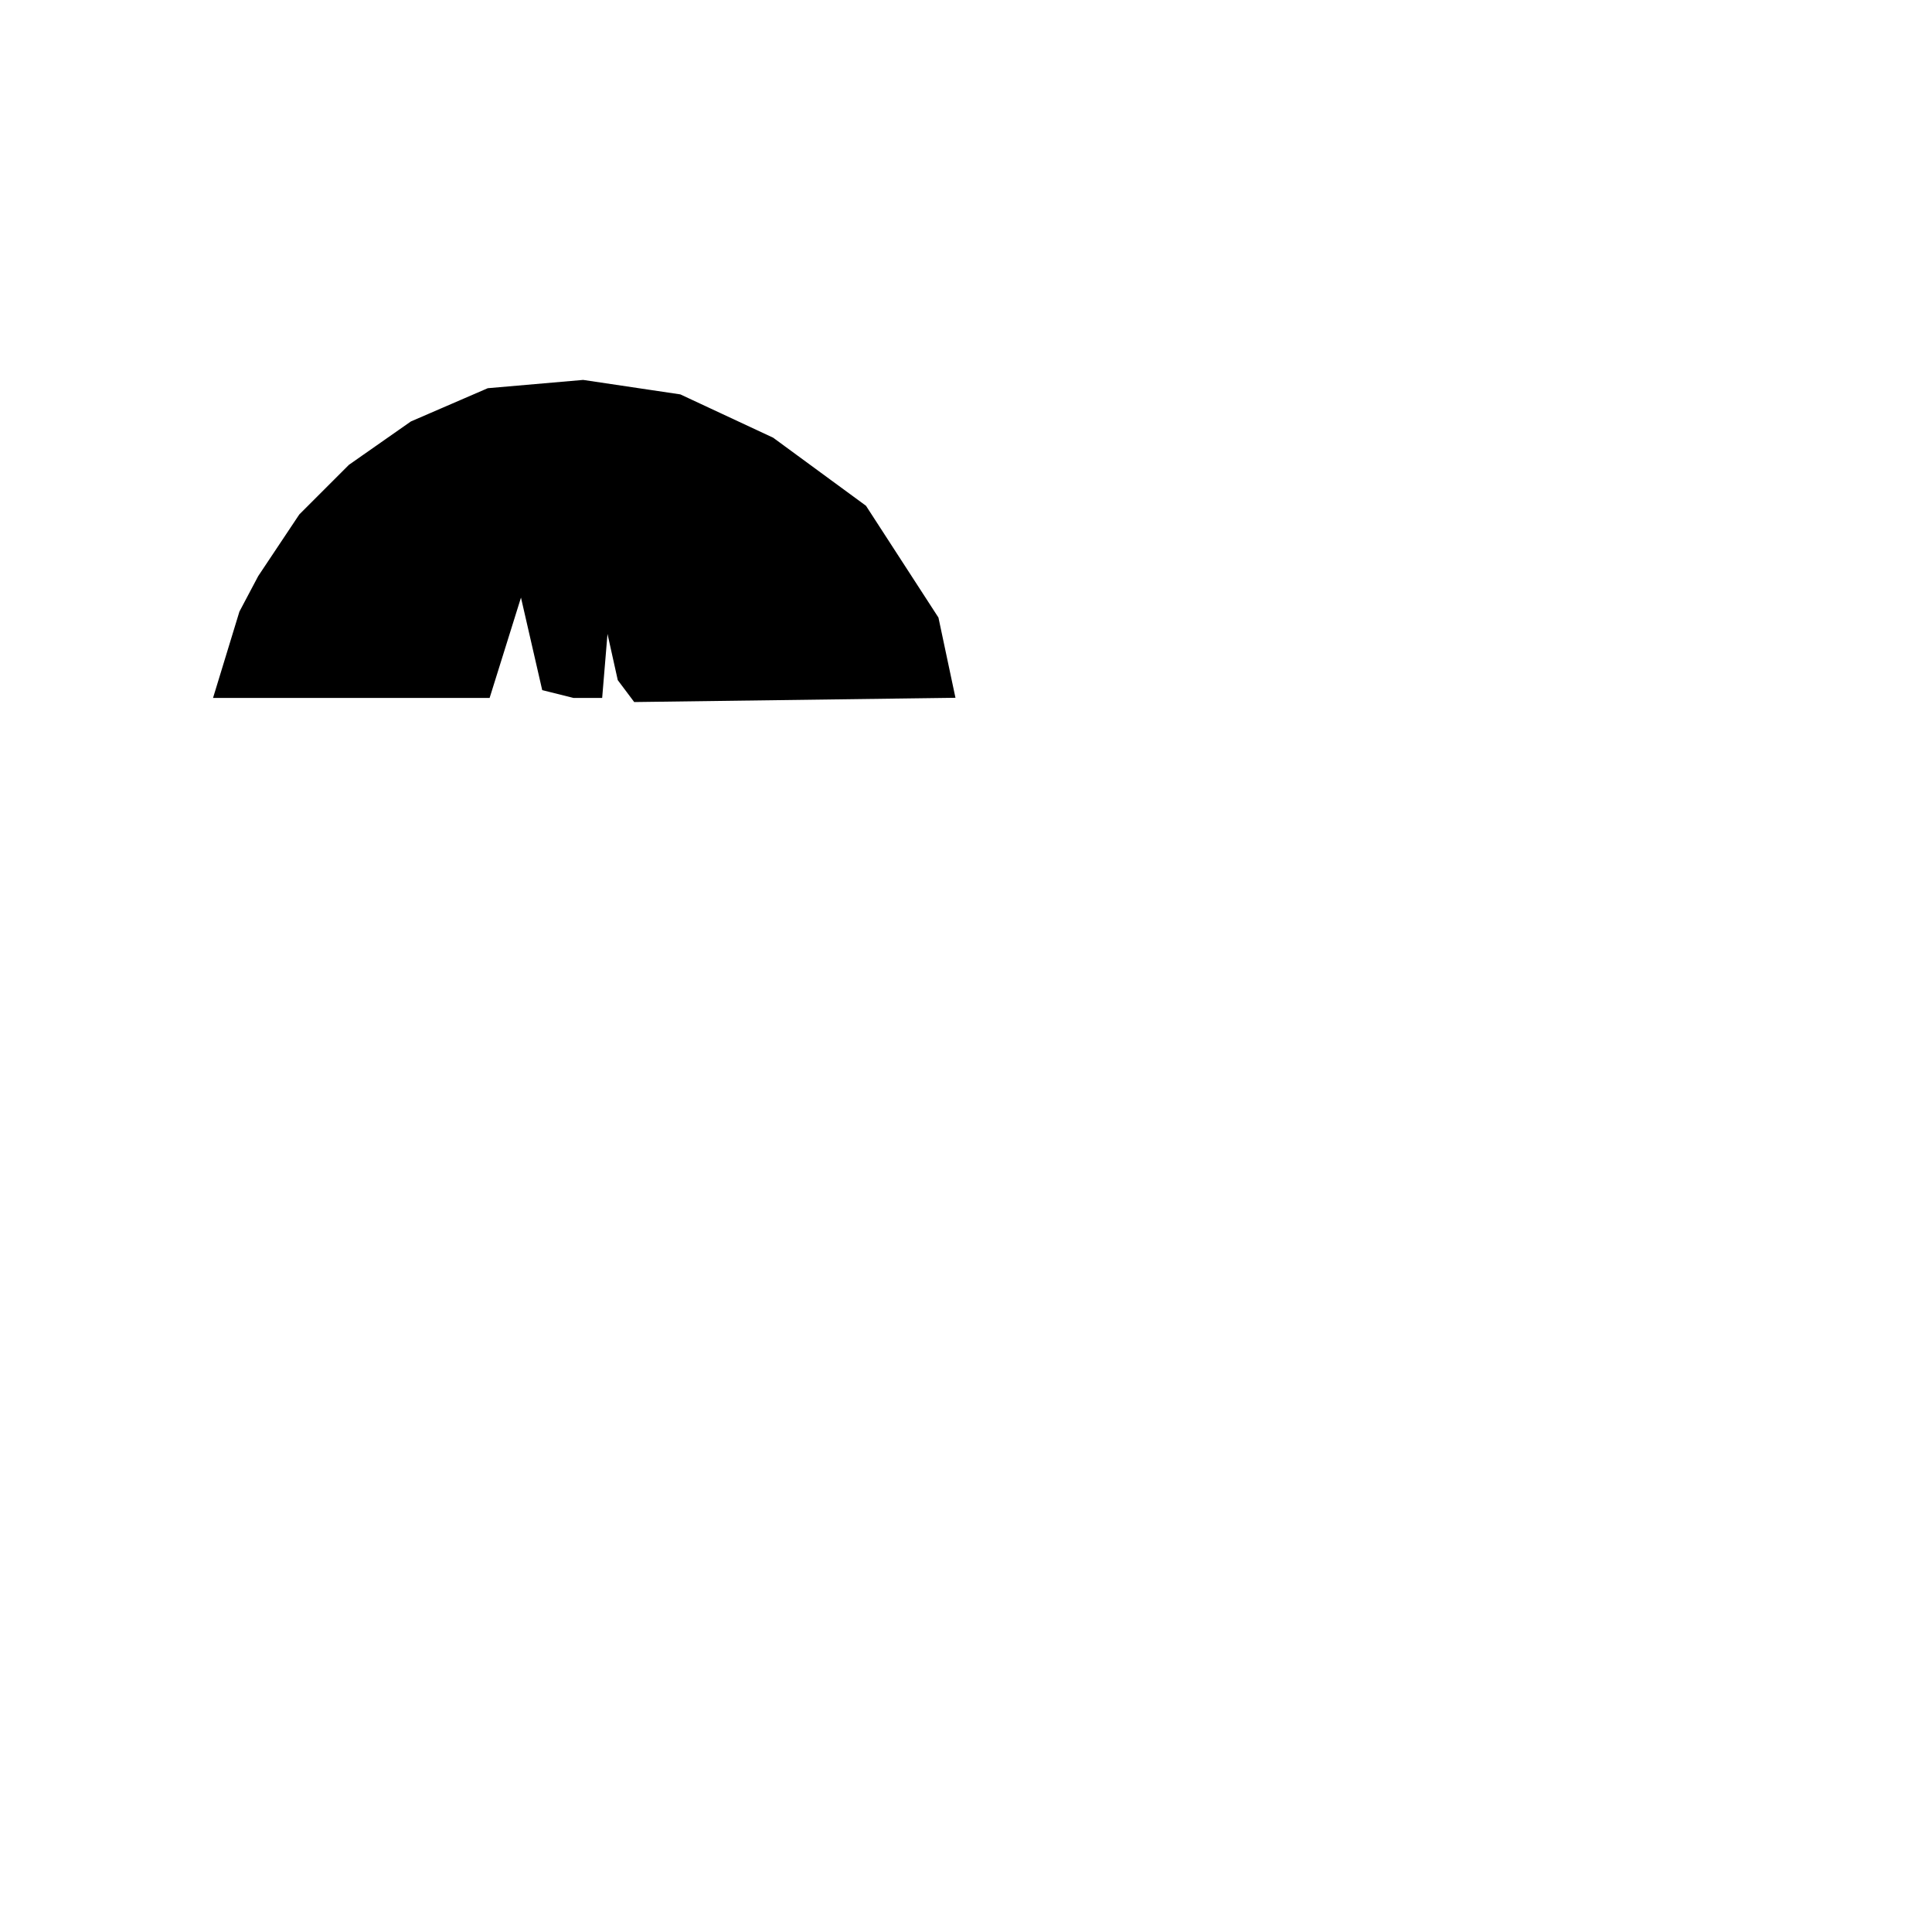
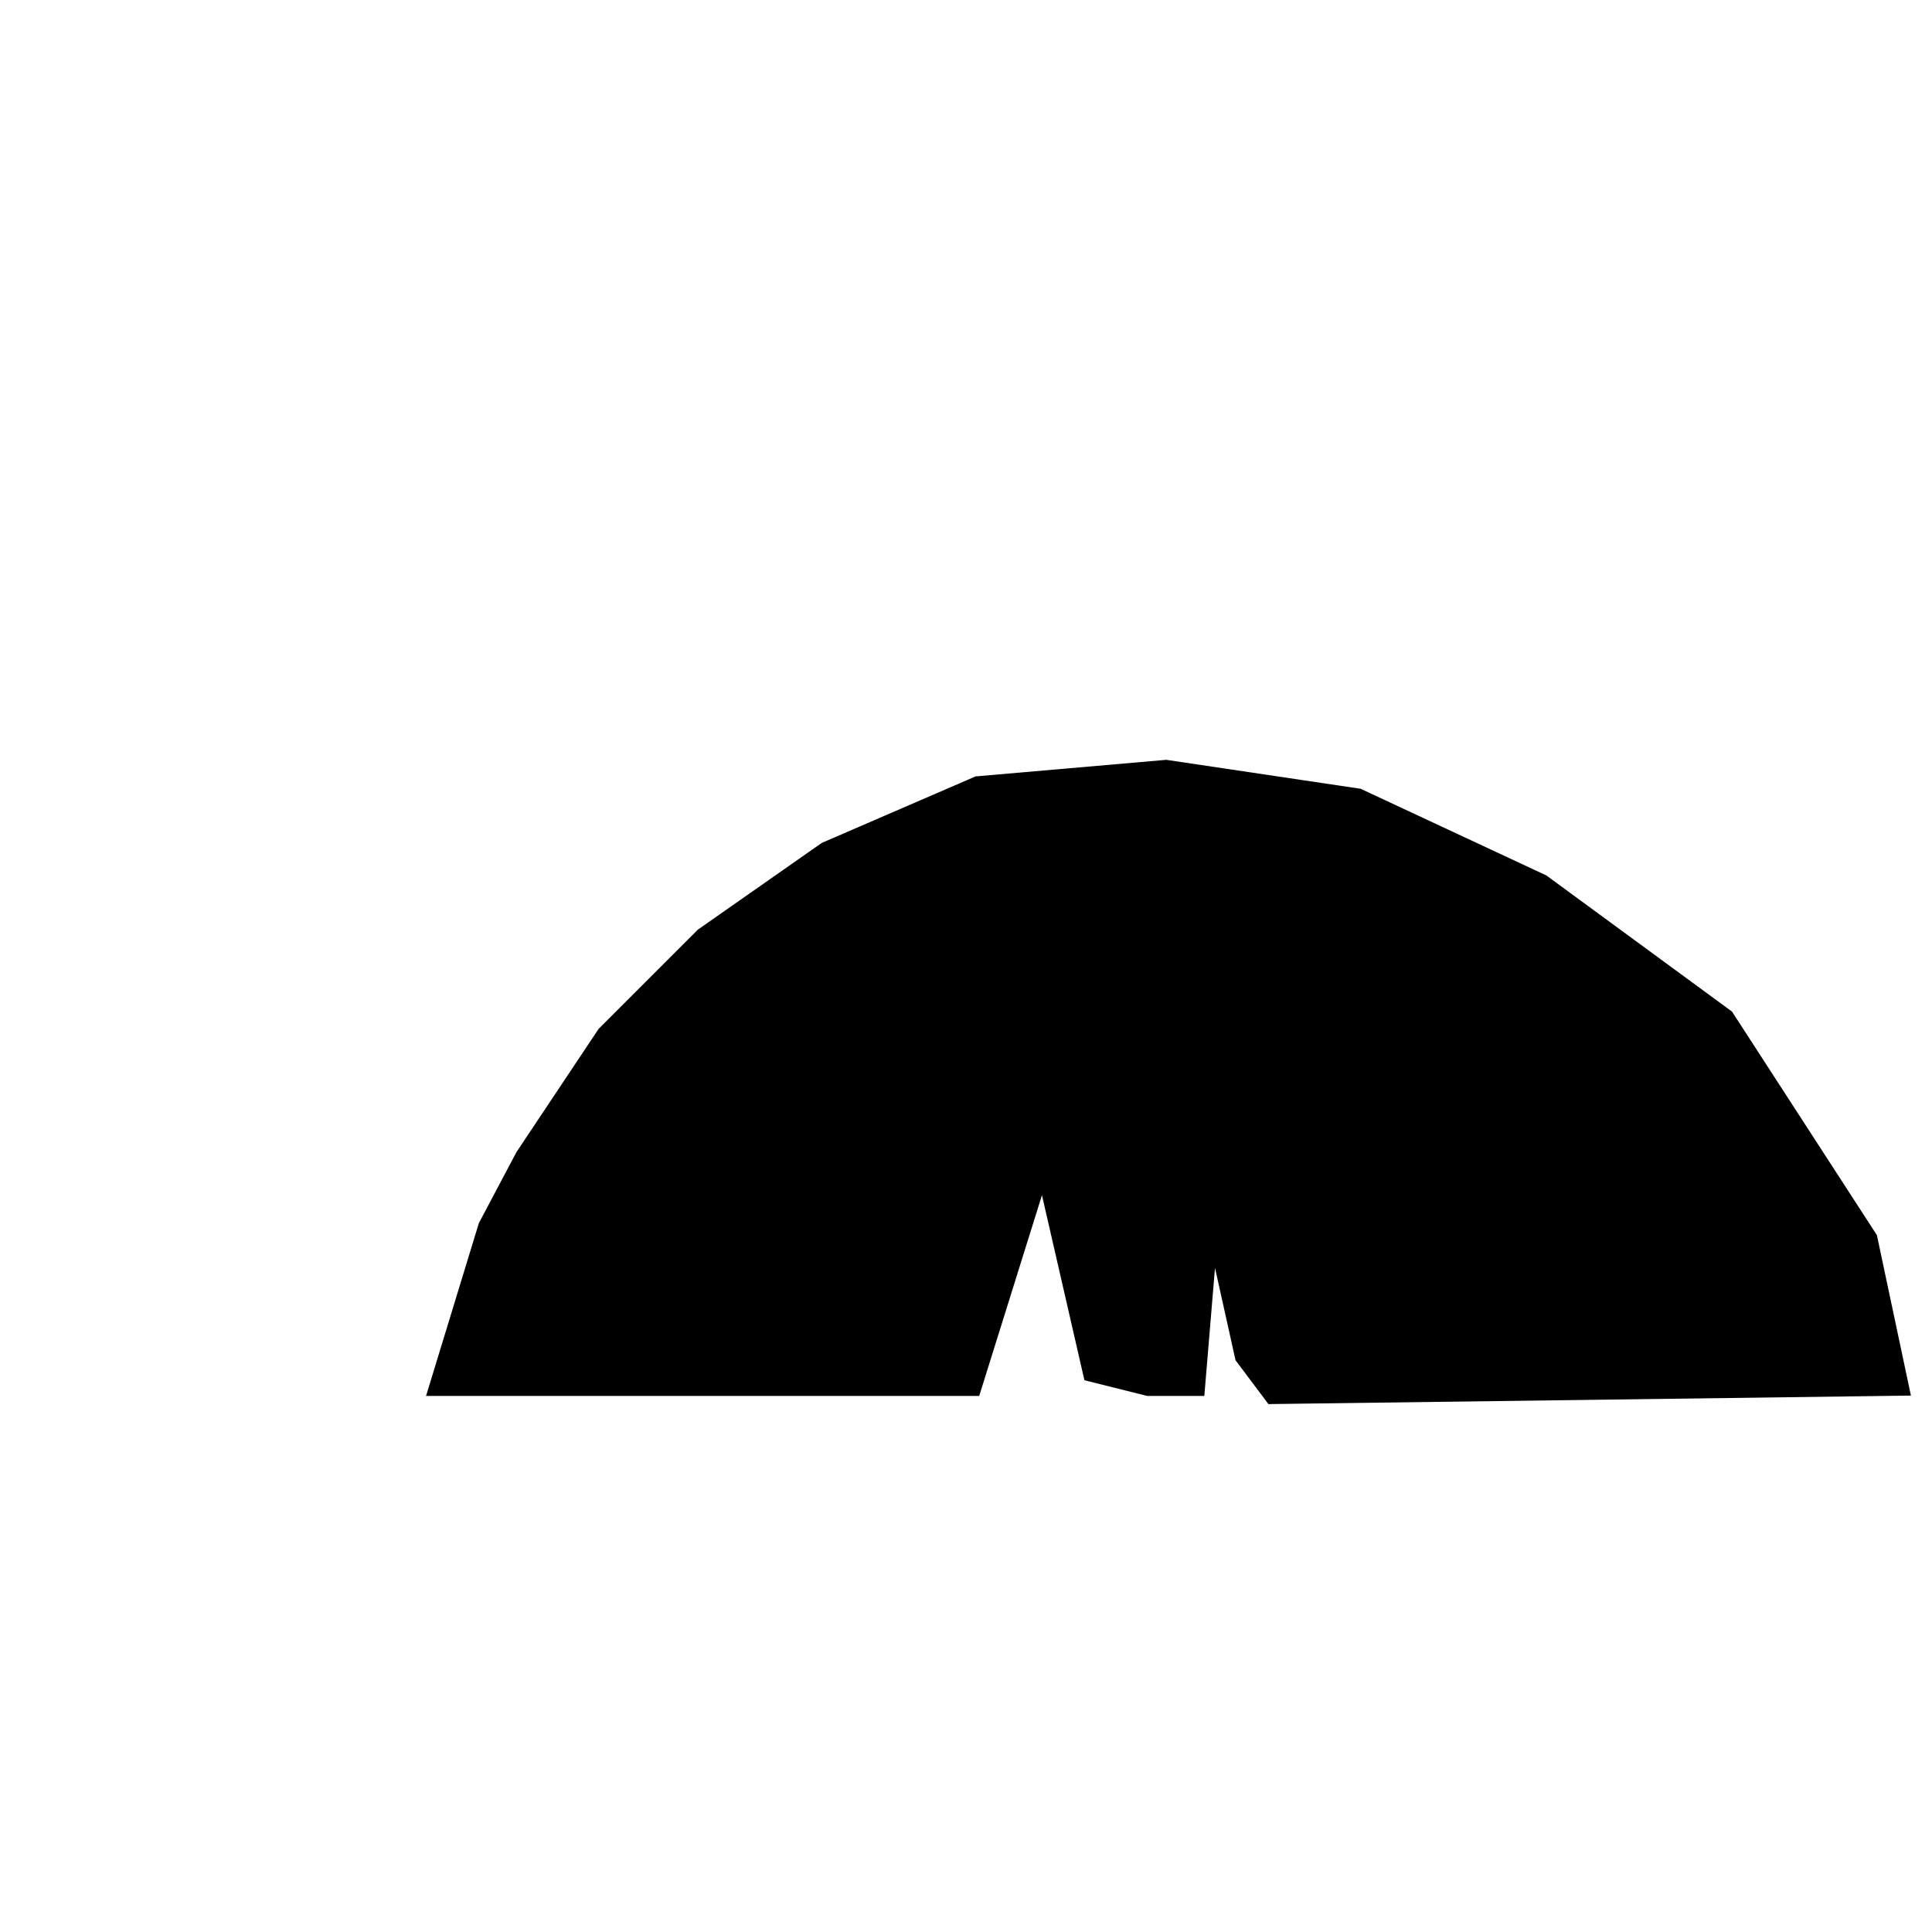
- <svg xmlns="http://www.w3.org/2000/svg" viewBox="32 32 96 96" width="128" height="128" role="img">
+ <svg xmlns="http://www.w3.org/2000/svg" viewBox="32 32 48 48" width="128" height="128" role="img">
  <polygon points="43.261,66.181 55.961,66.181 57.961,59.781 59.361,65.881 60.561,66.181 61.461,66.181 61.961,60.181 63.161,65.581 63.761,66.381 78.861,66.181 78.161,62.881 74.661,57.481 70.161,54.181 65.661,52.081 60.961,51.381 56.361,51.781 52.661,53.381 49.661,55.481 47.261,57.881 45.261,60.881 44.361,62.581 44.361,62.581" fill="#000000" stroke="#000000" stroke-width="1" opacity="1" data-start="0" data-end="9999" data-layer="0" class="" />
</svg>
